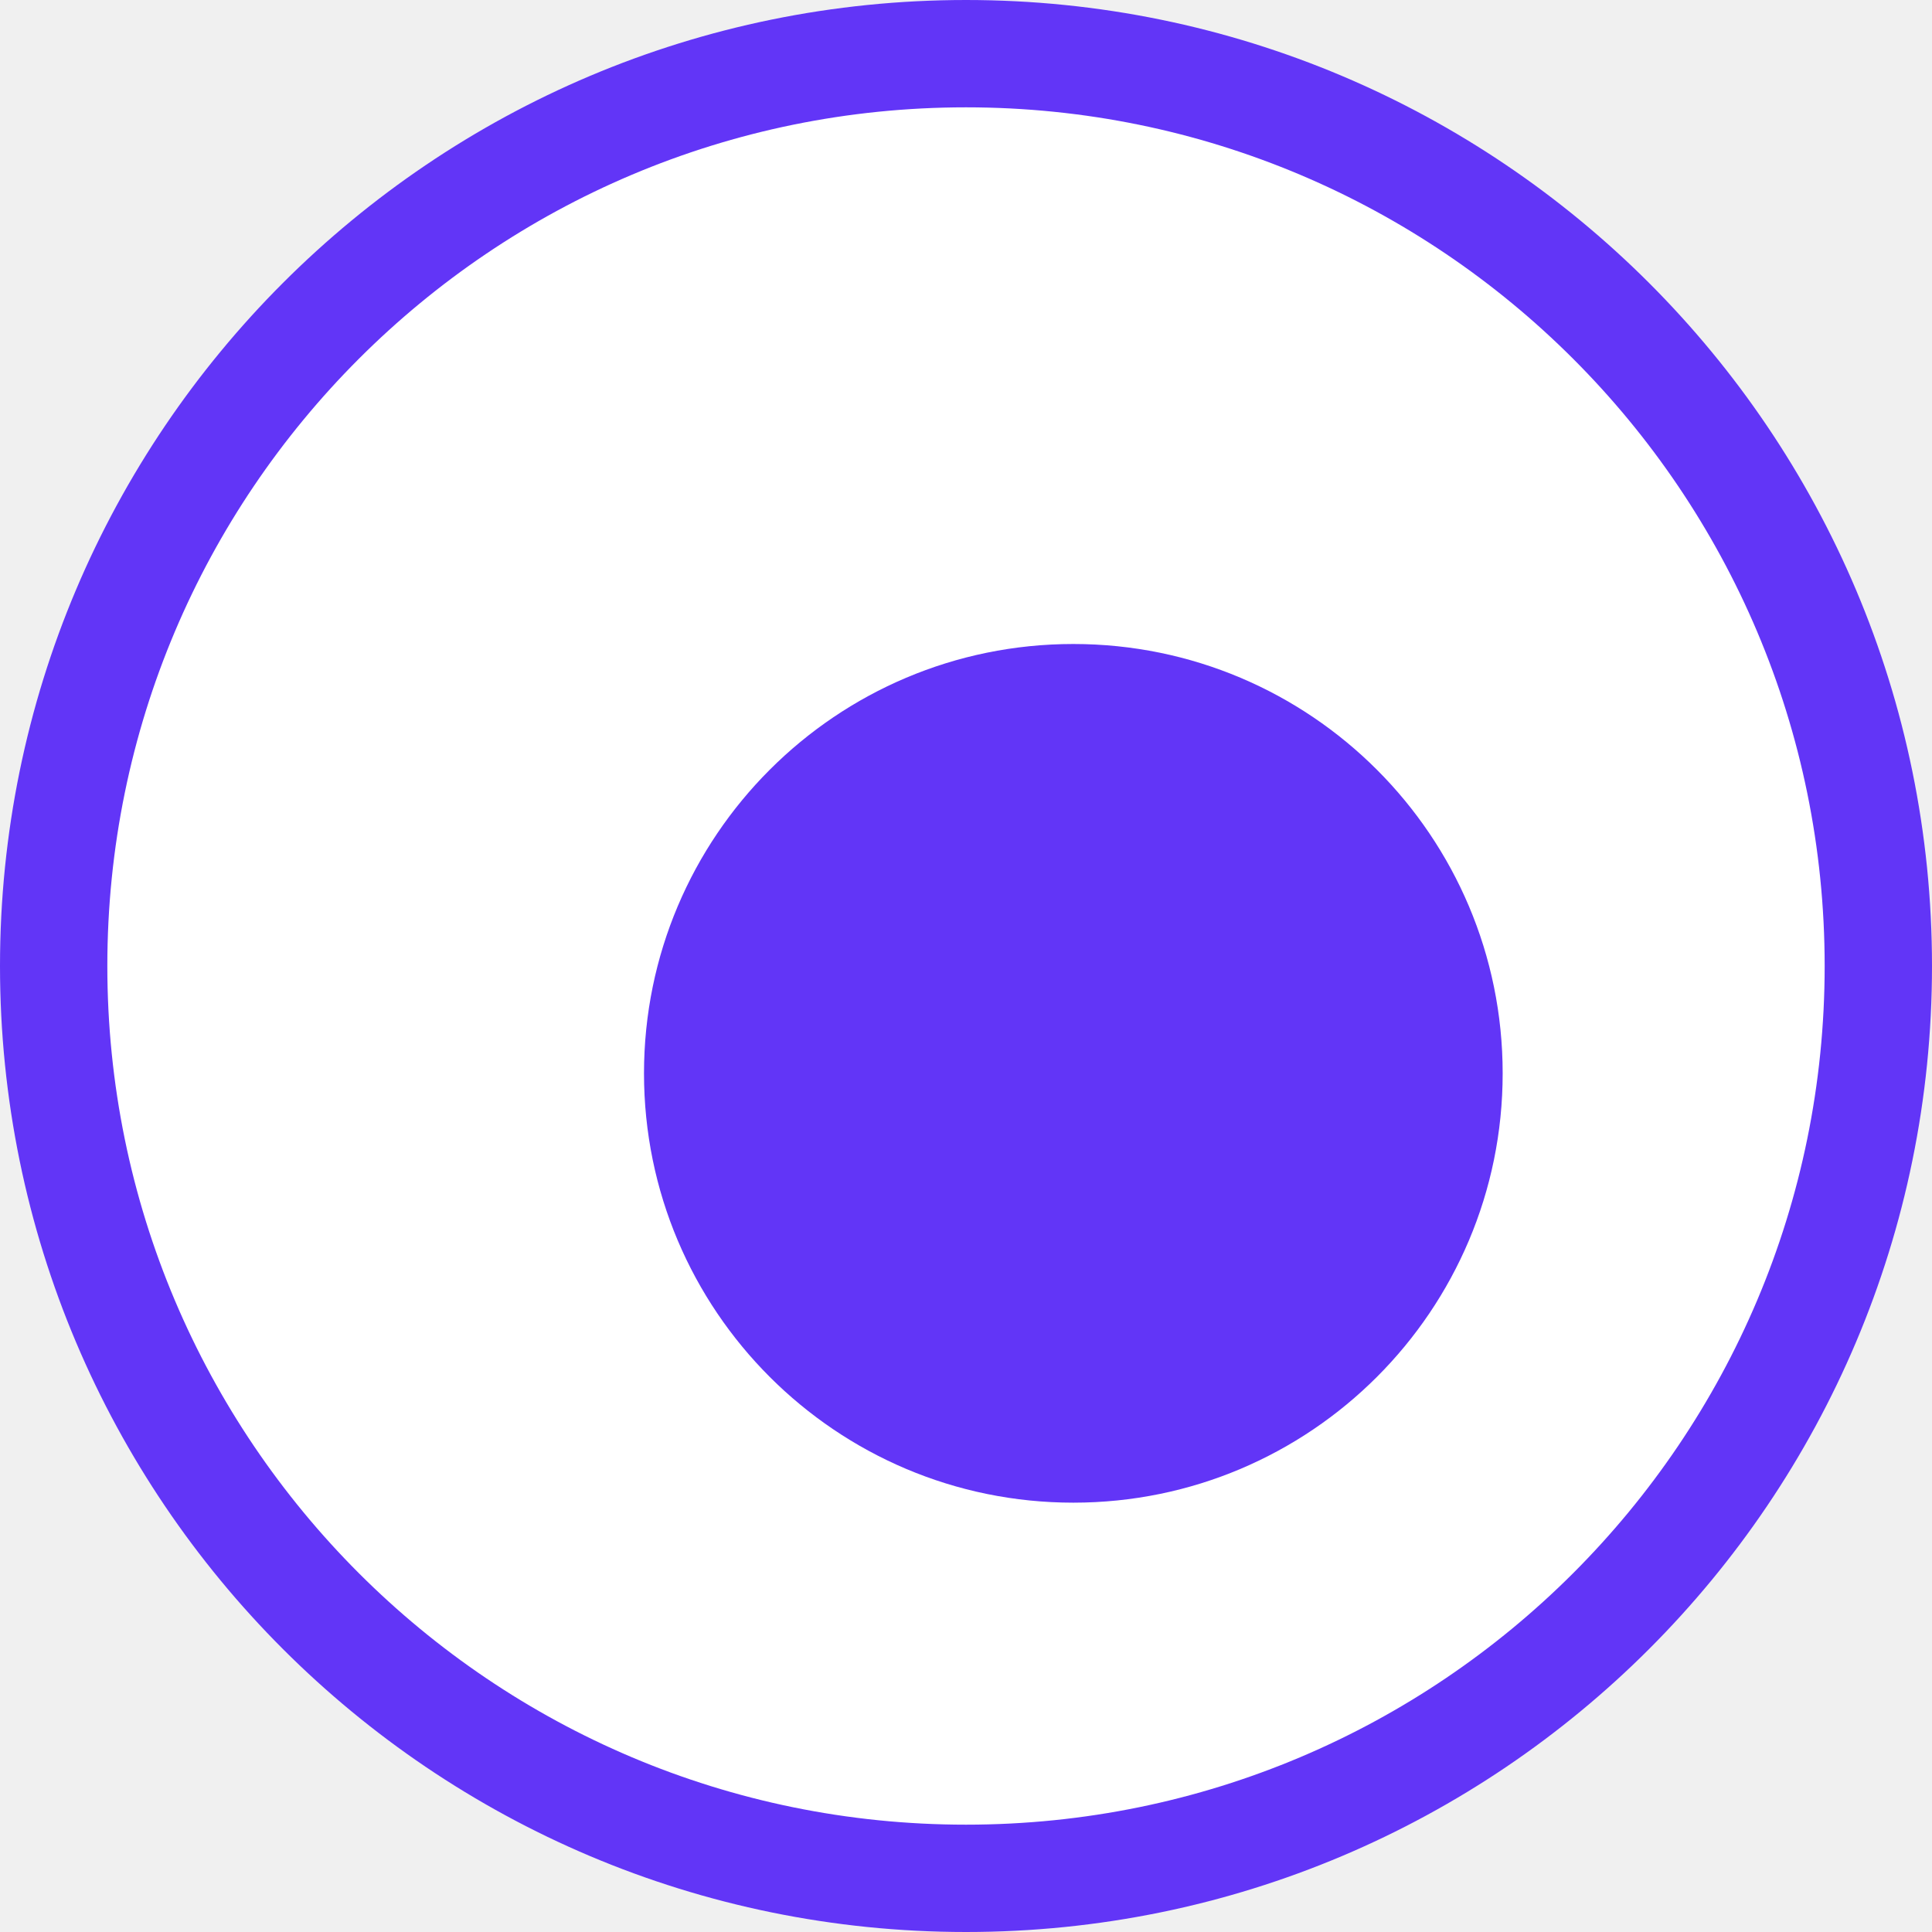
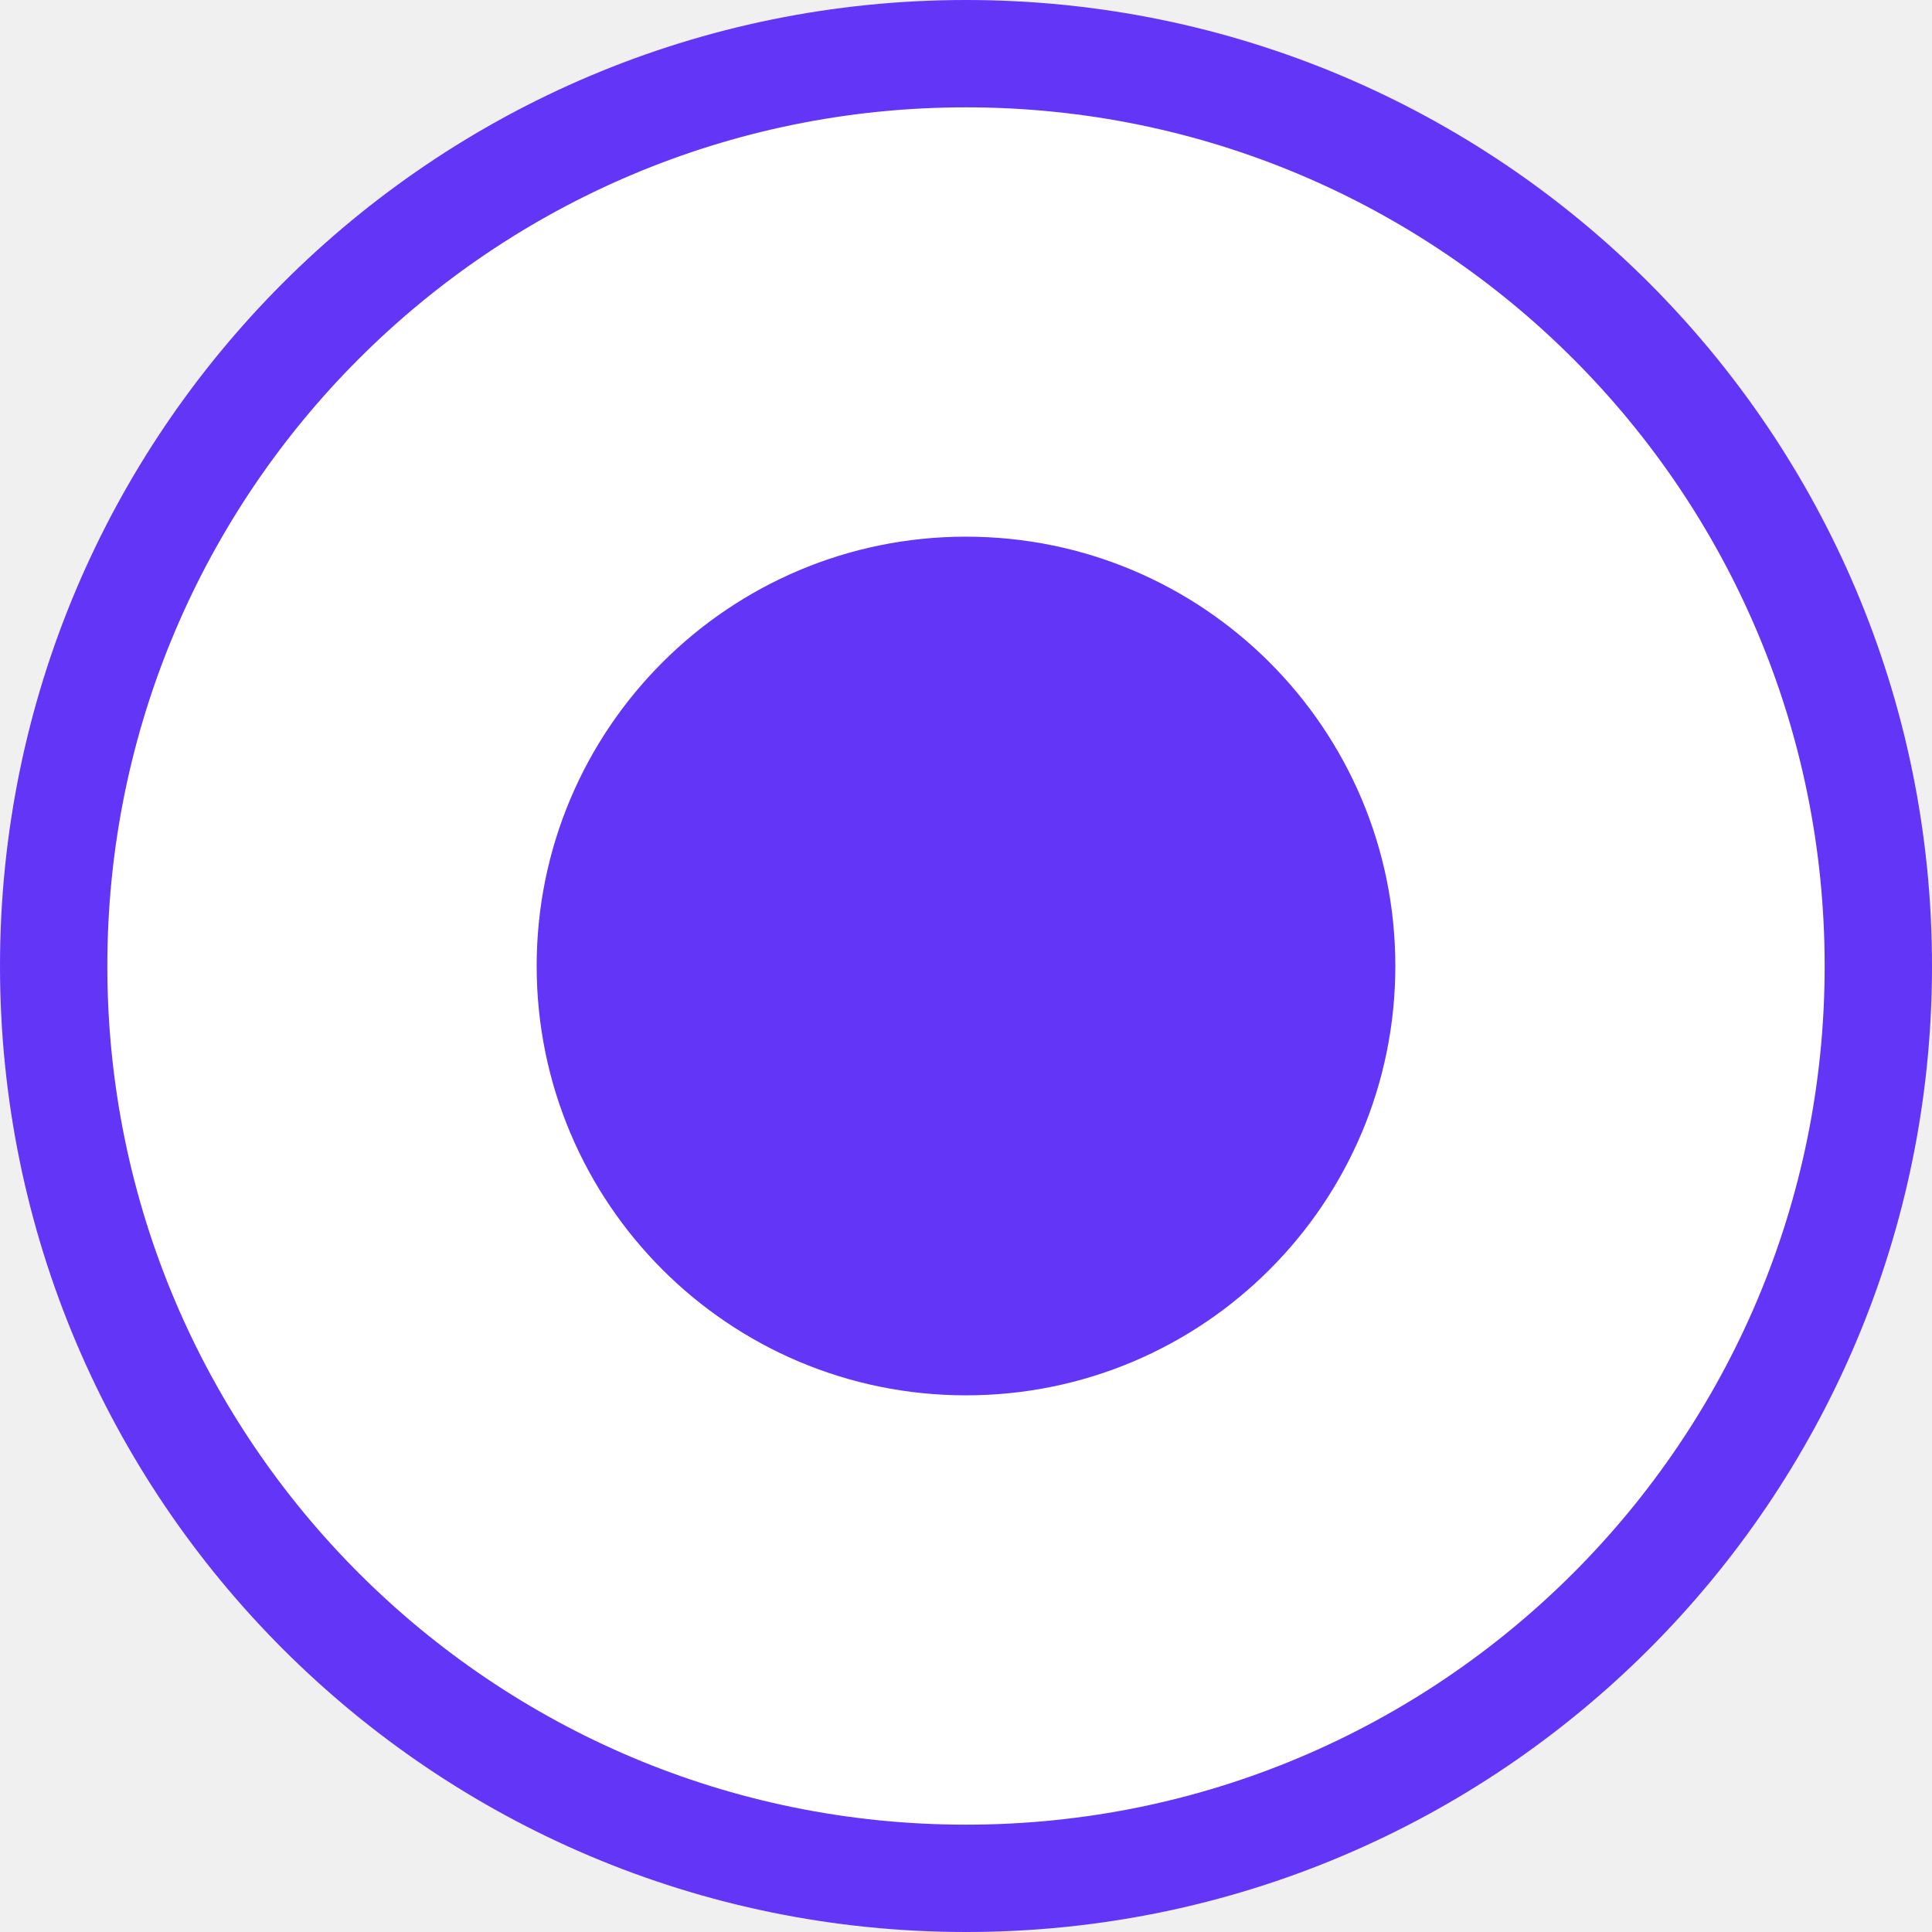
<svg xmlns="http://www.w3.org/2000/svg" preserveAspectRatio="none" overflow="visible" style="display: block;" width="18" height="18" viewBox="0 0 18 18" fill="none">
  <g id="Indicator">
    <g clip-path="url(#clip0_0_4)">
      <circle id="Interaction halo" cx="10" cy="10" r="12" fill="#F1ECFF" />
      <circle id="Ring" cx="9" cy="9" r="8.5" fill="white" stroke="#6235F7" />
-       <circle id="Dot" cx="10" cy="10" r="4" fill="#6235F7" />
+       <circle id="Dot" cx="9" cy="9" r="4" fill="#6235F7" />
    </g>
  </g>
  <defs>
    <clipPath id="clip0_0_4">
      <path d="M0 9C0 4.029 4.029 0 9 0V0C13.971 0 18 4.029 18 9V9C18 13.971 13.971 18 9 18V18C4.029 18 0 13.971 0 9V9Z" fill="white" />
    </clipPath>
  </defs>
</svg>
